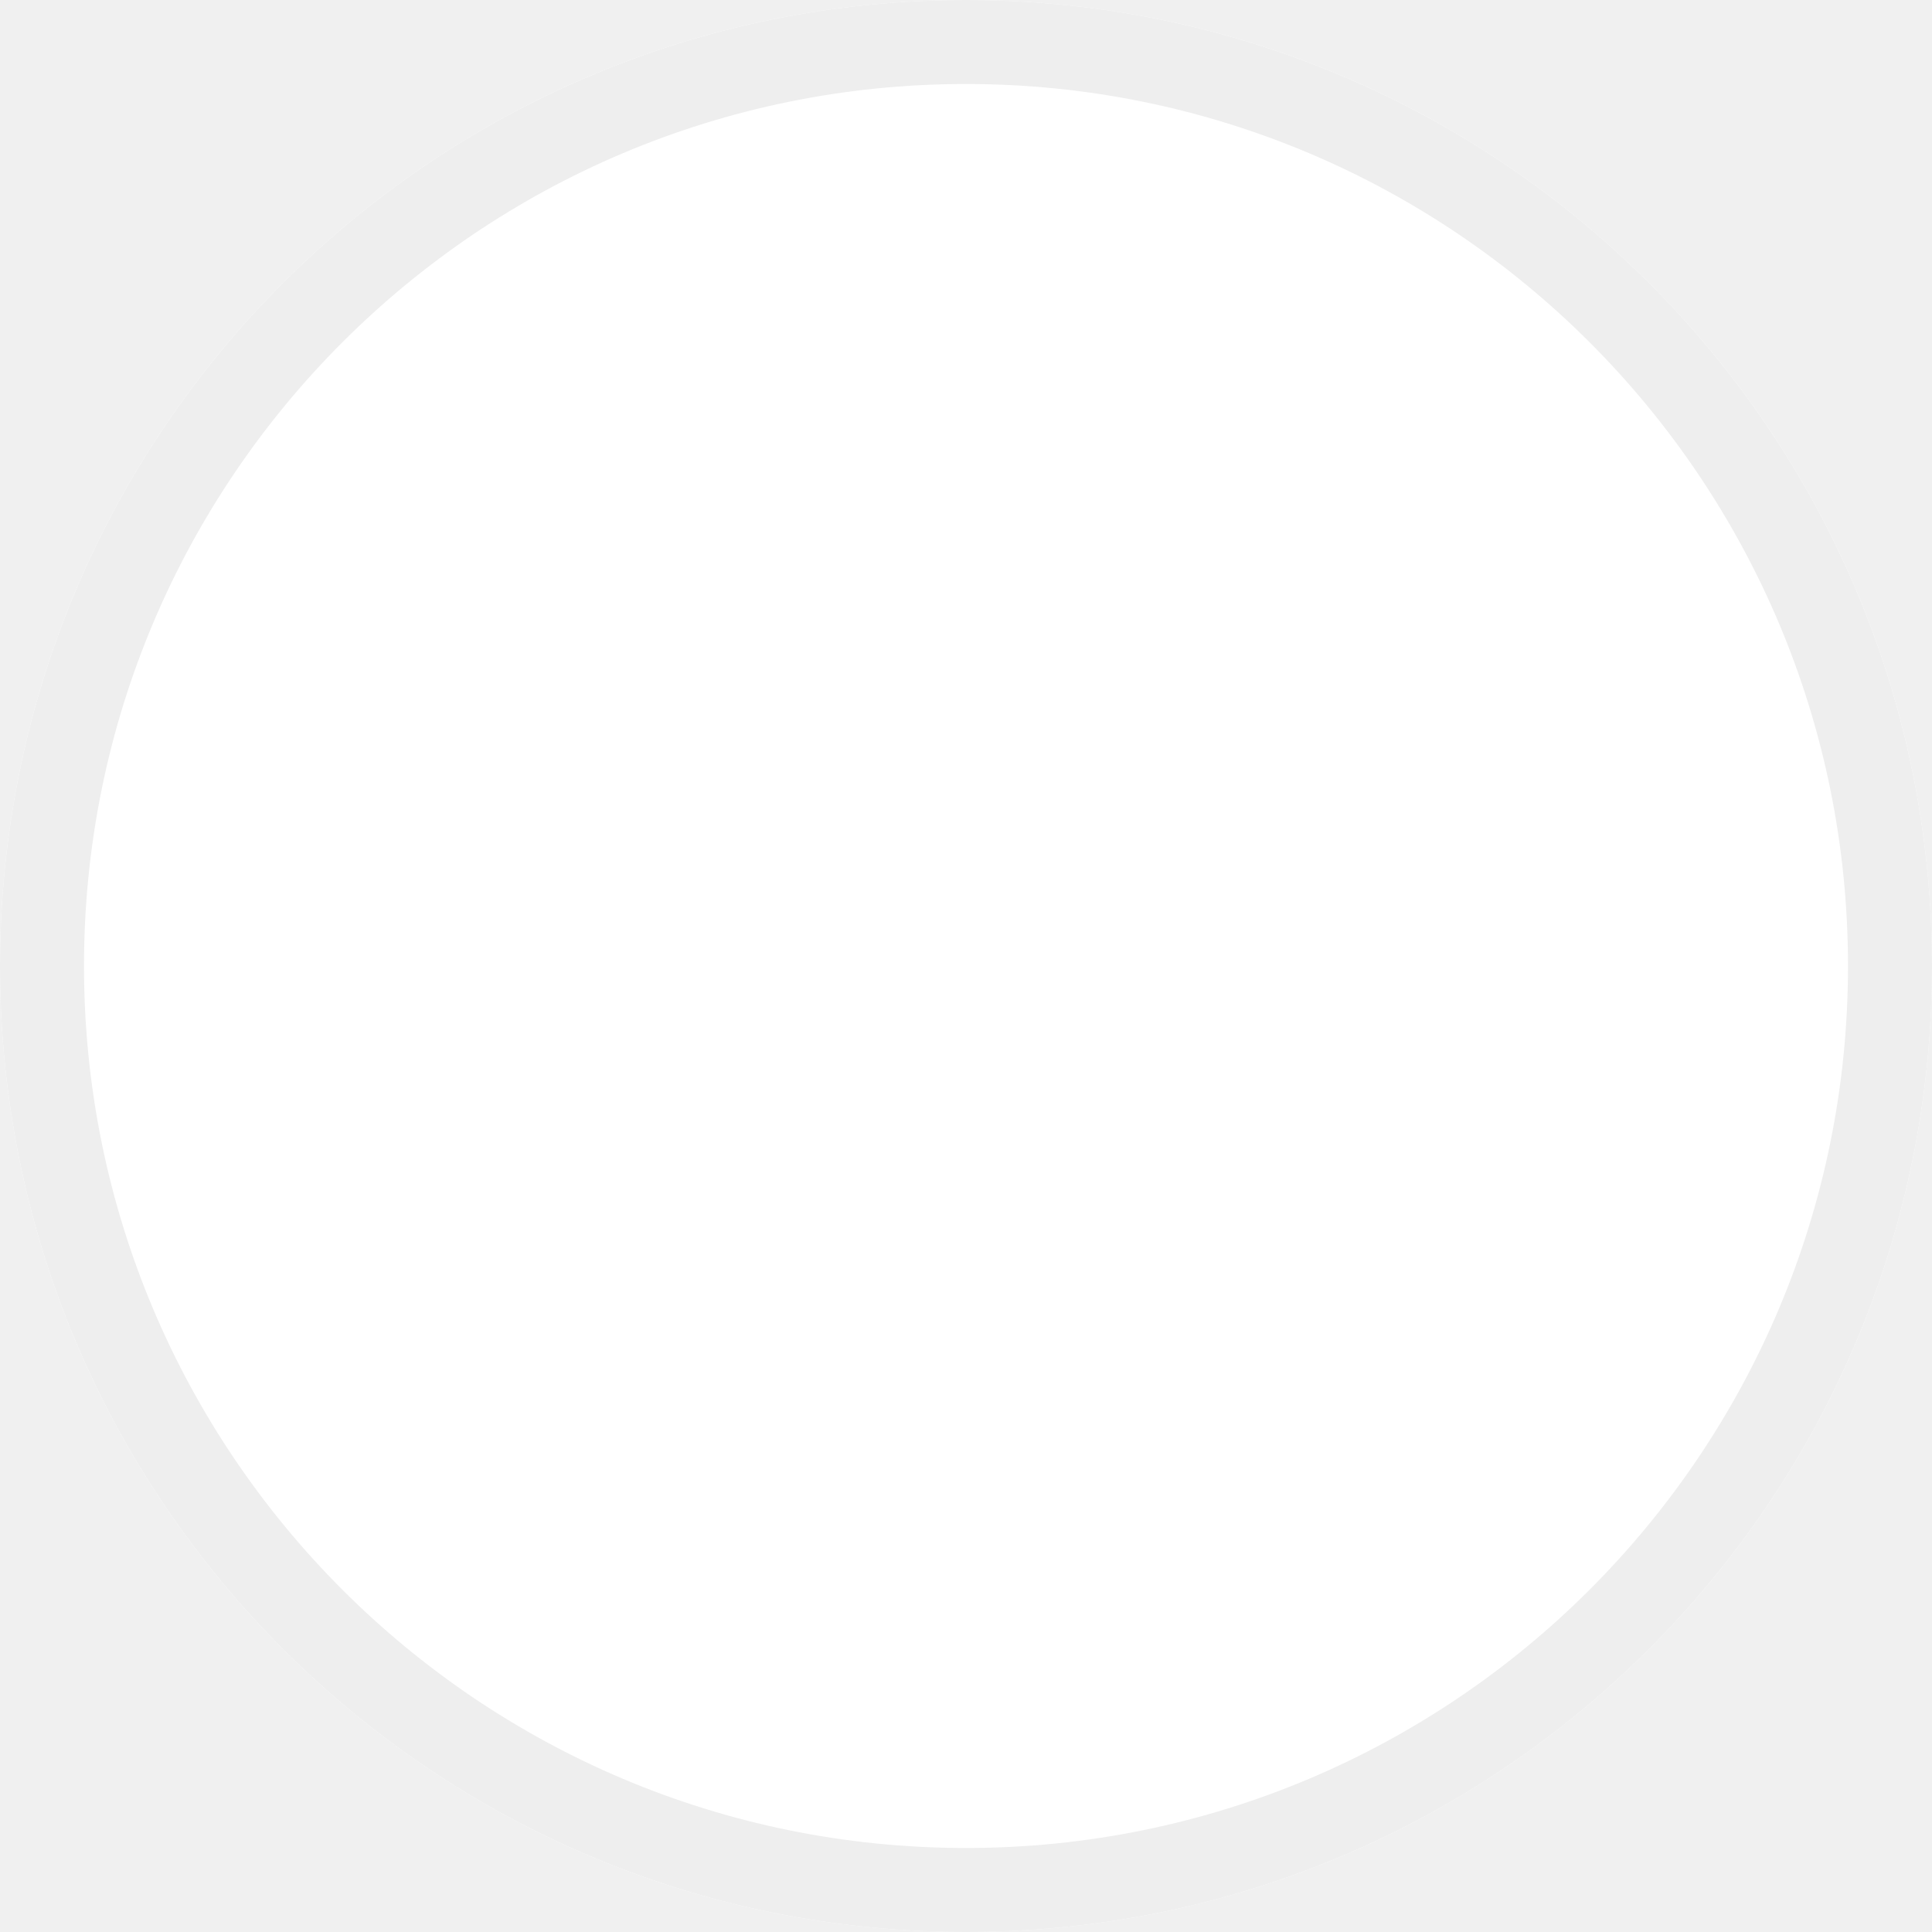
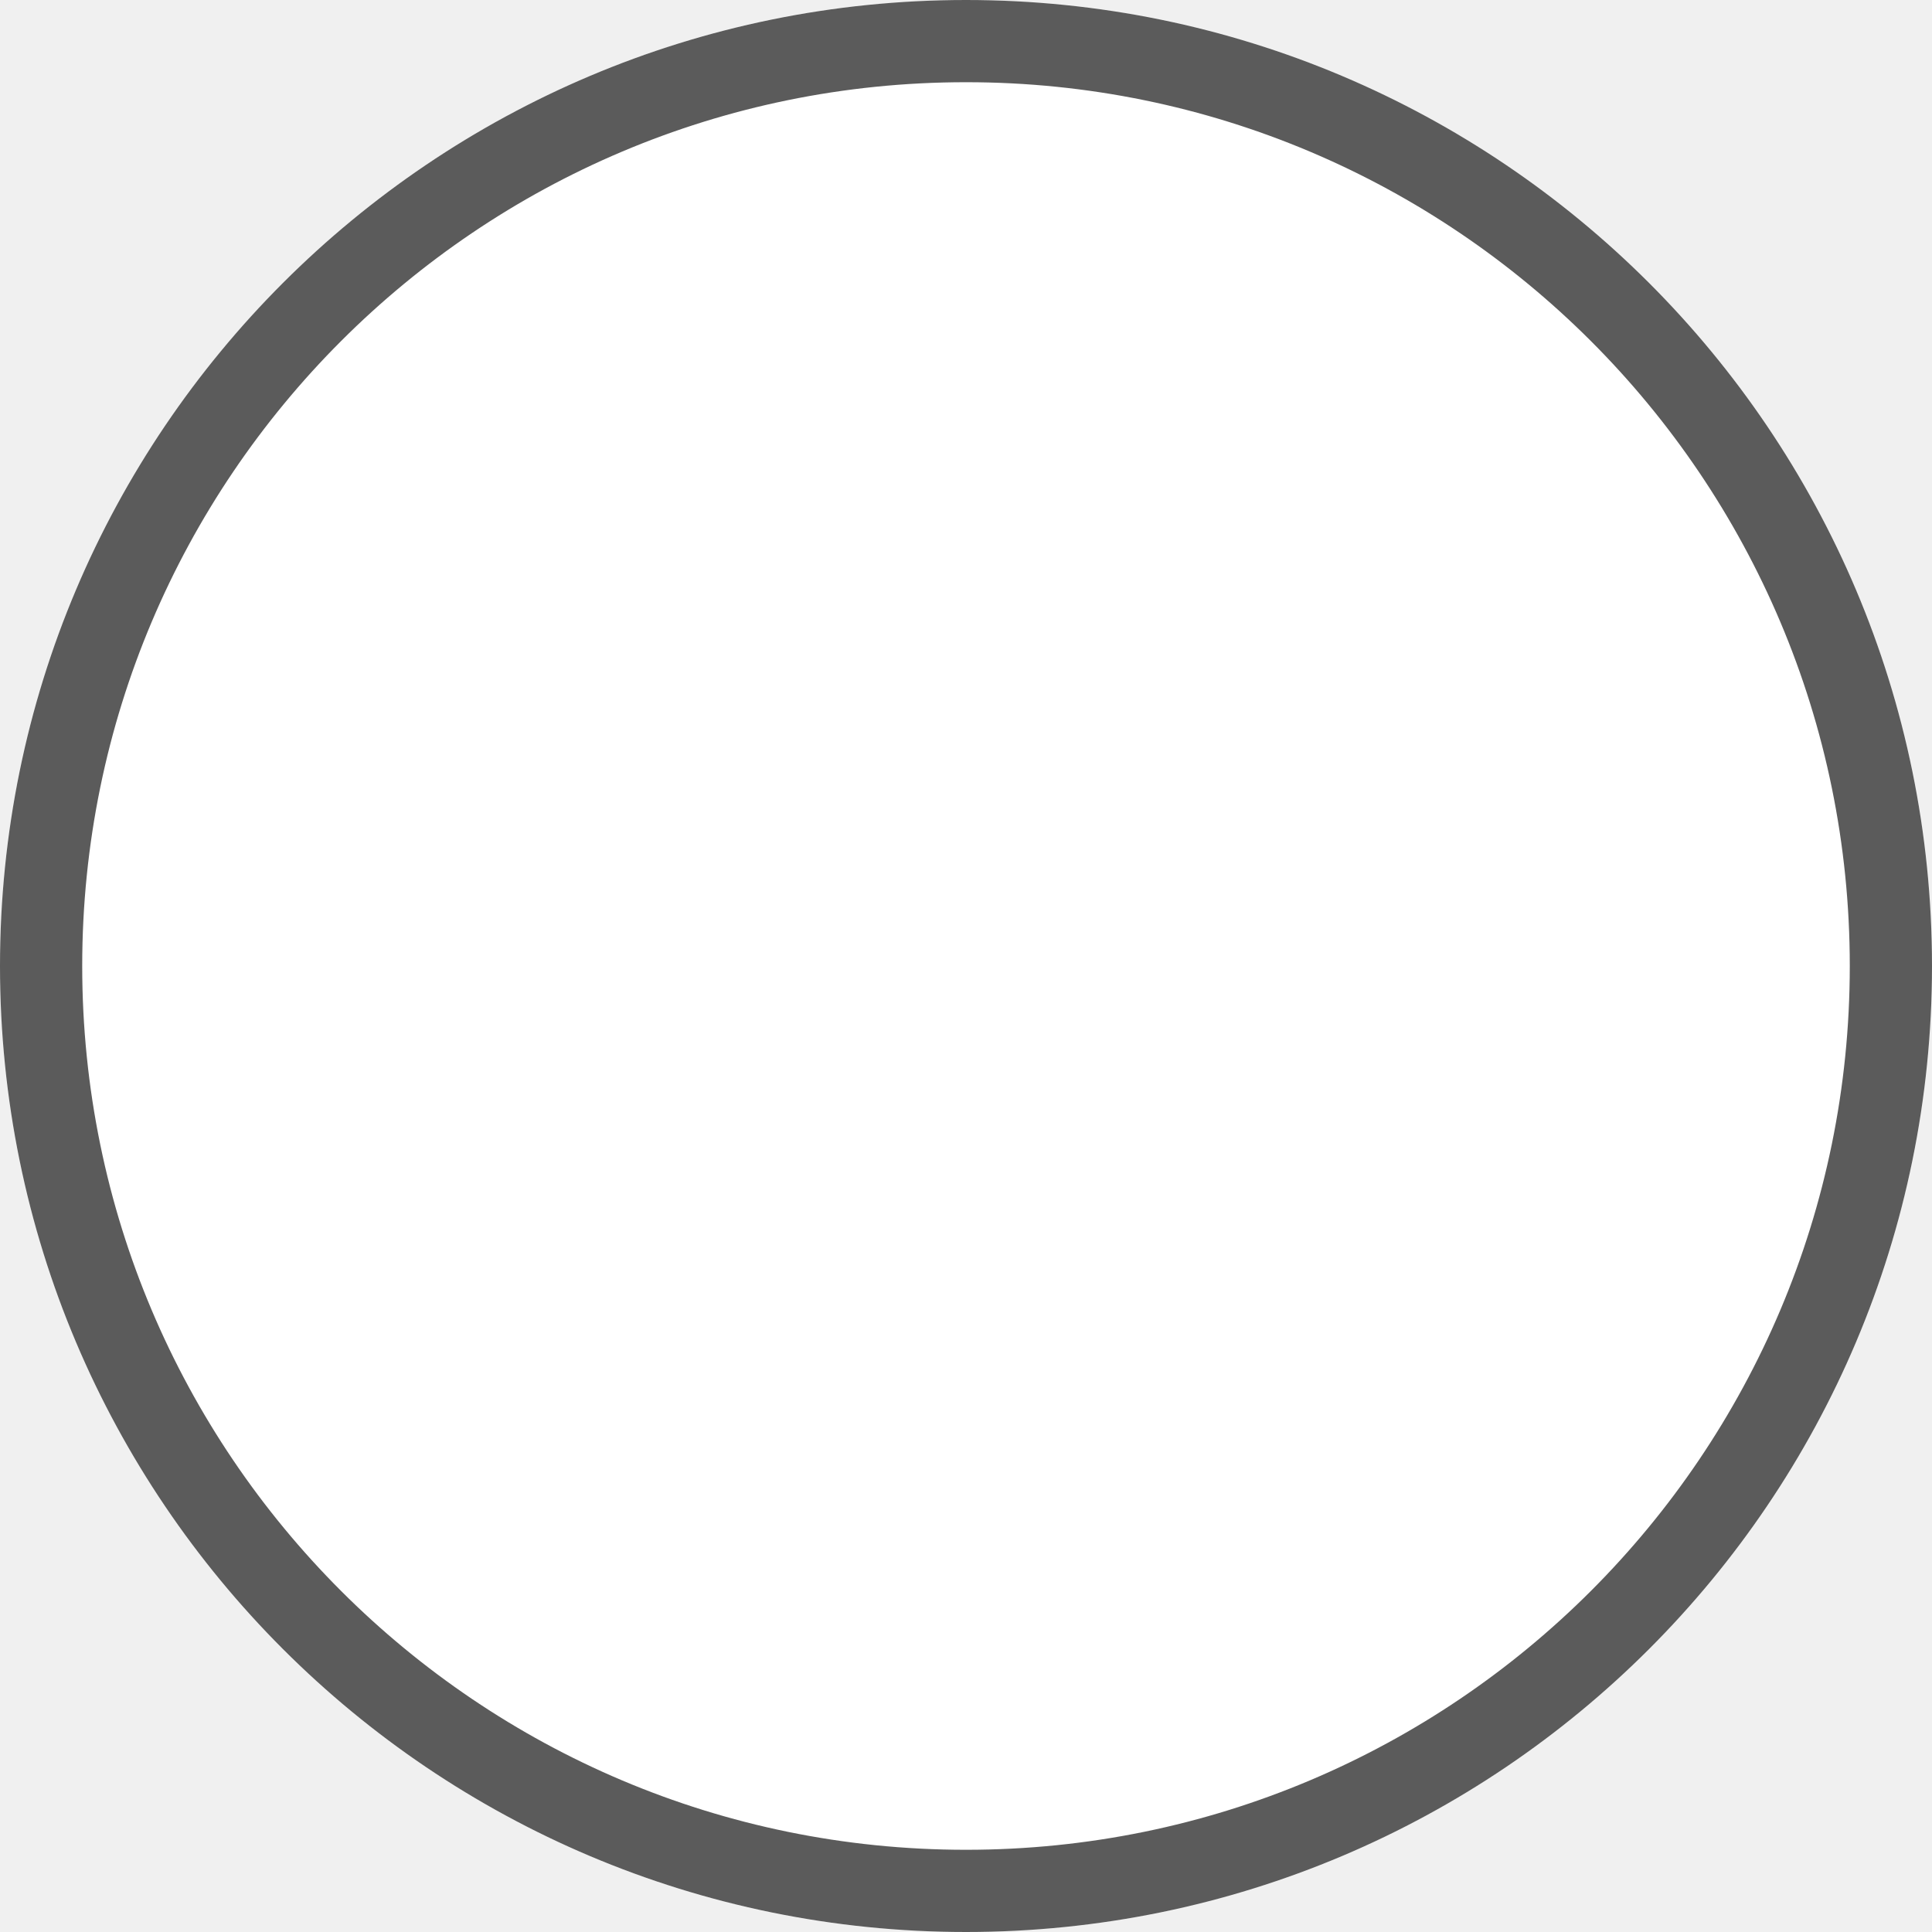
- <svg xmlns="http://www.w3.org/2000/svg" width="92" height="92" viewBox="0 0 92 92">
-   <g id="Ellipse_867" data-name="Ellipse 867" fill="#fff" stroke="#eee" stroke-width="4">
-     <circle cx="46" cy="46" r="46" stroke="none" />
-     <circle cx="46" cy="46" r="44" fill="none" />
+ <svg xmlns="http://www.w3.org/2000/svg" width="47" height="47" viewBox="0 0 47 47">
+   <g id="white-buds-select" fill="#fff" stroke="#5b5b5b" stroke-width="2">
+     <circle cx="23.5" cy="23.5" r="23.5" stroke="none" />
+     <circle cx="23.5" cy="23.5" r="22.5" fill="none" />
  </g>
</svg>
